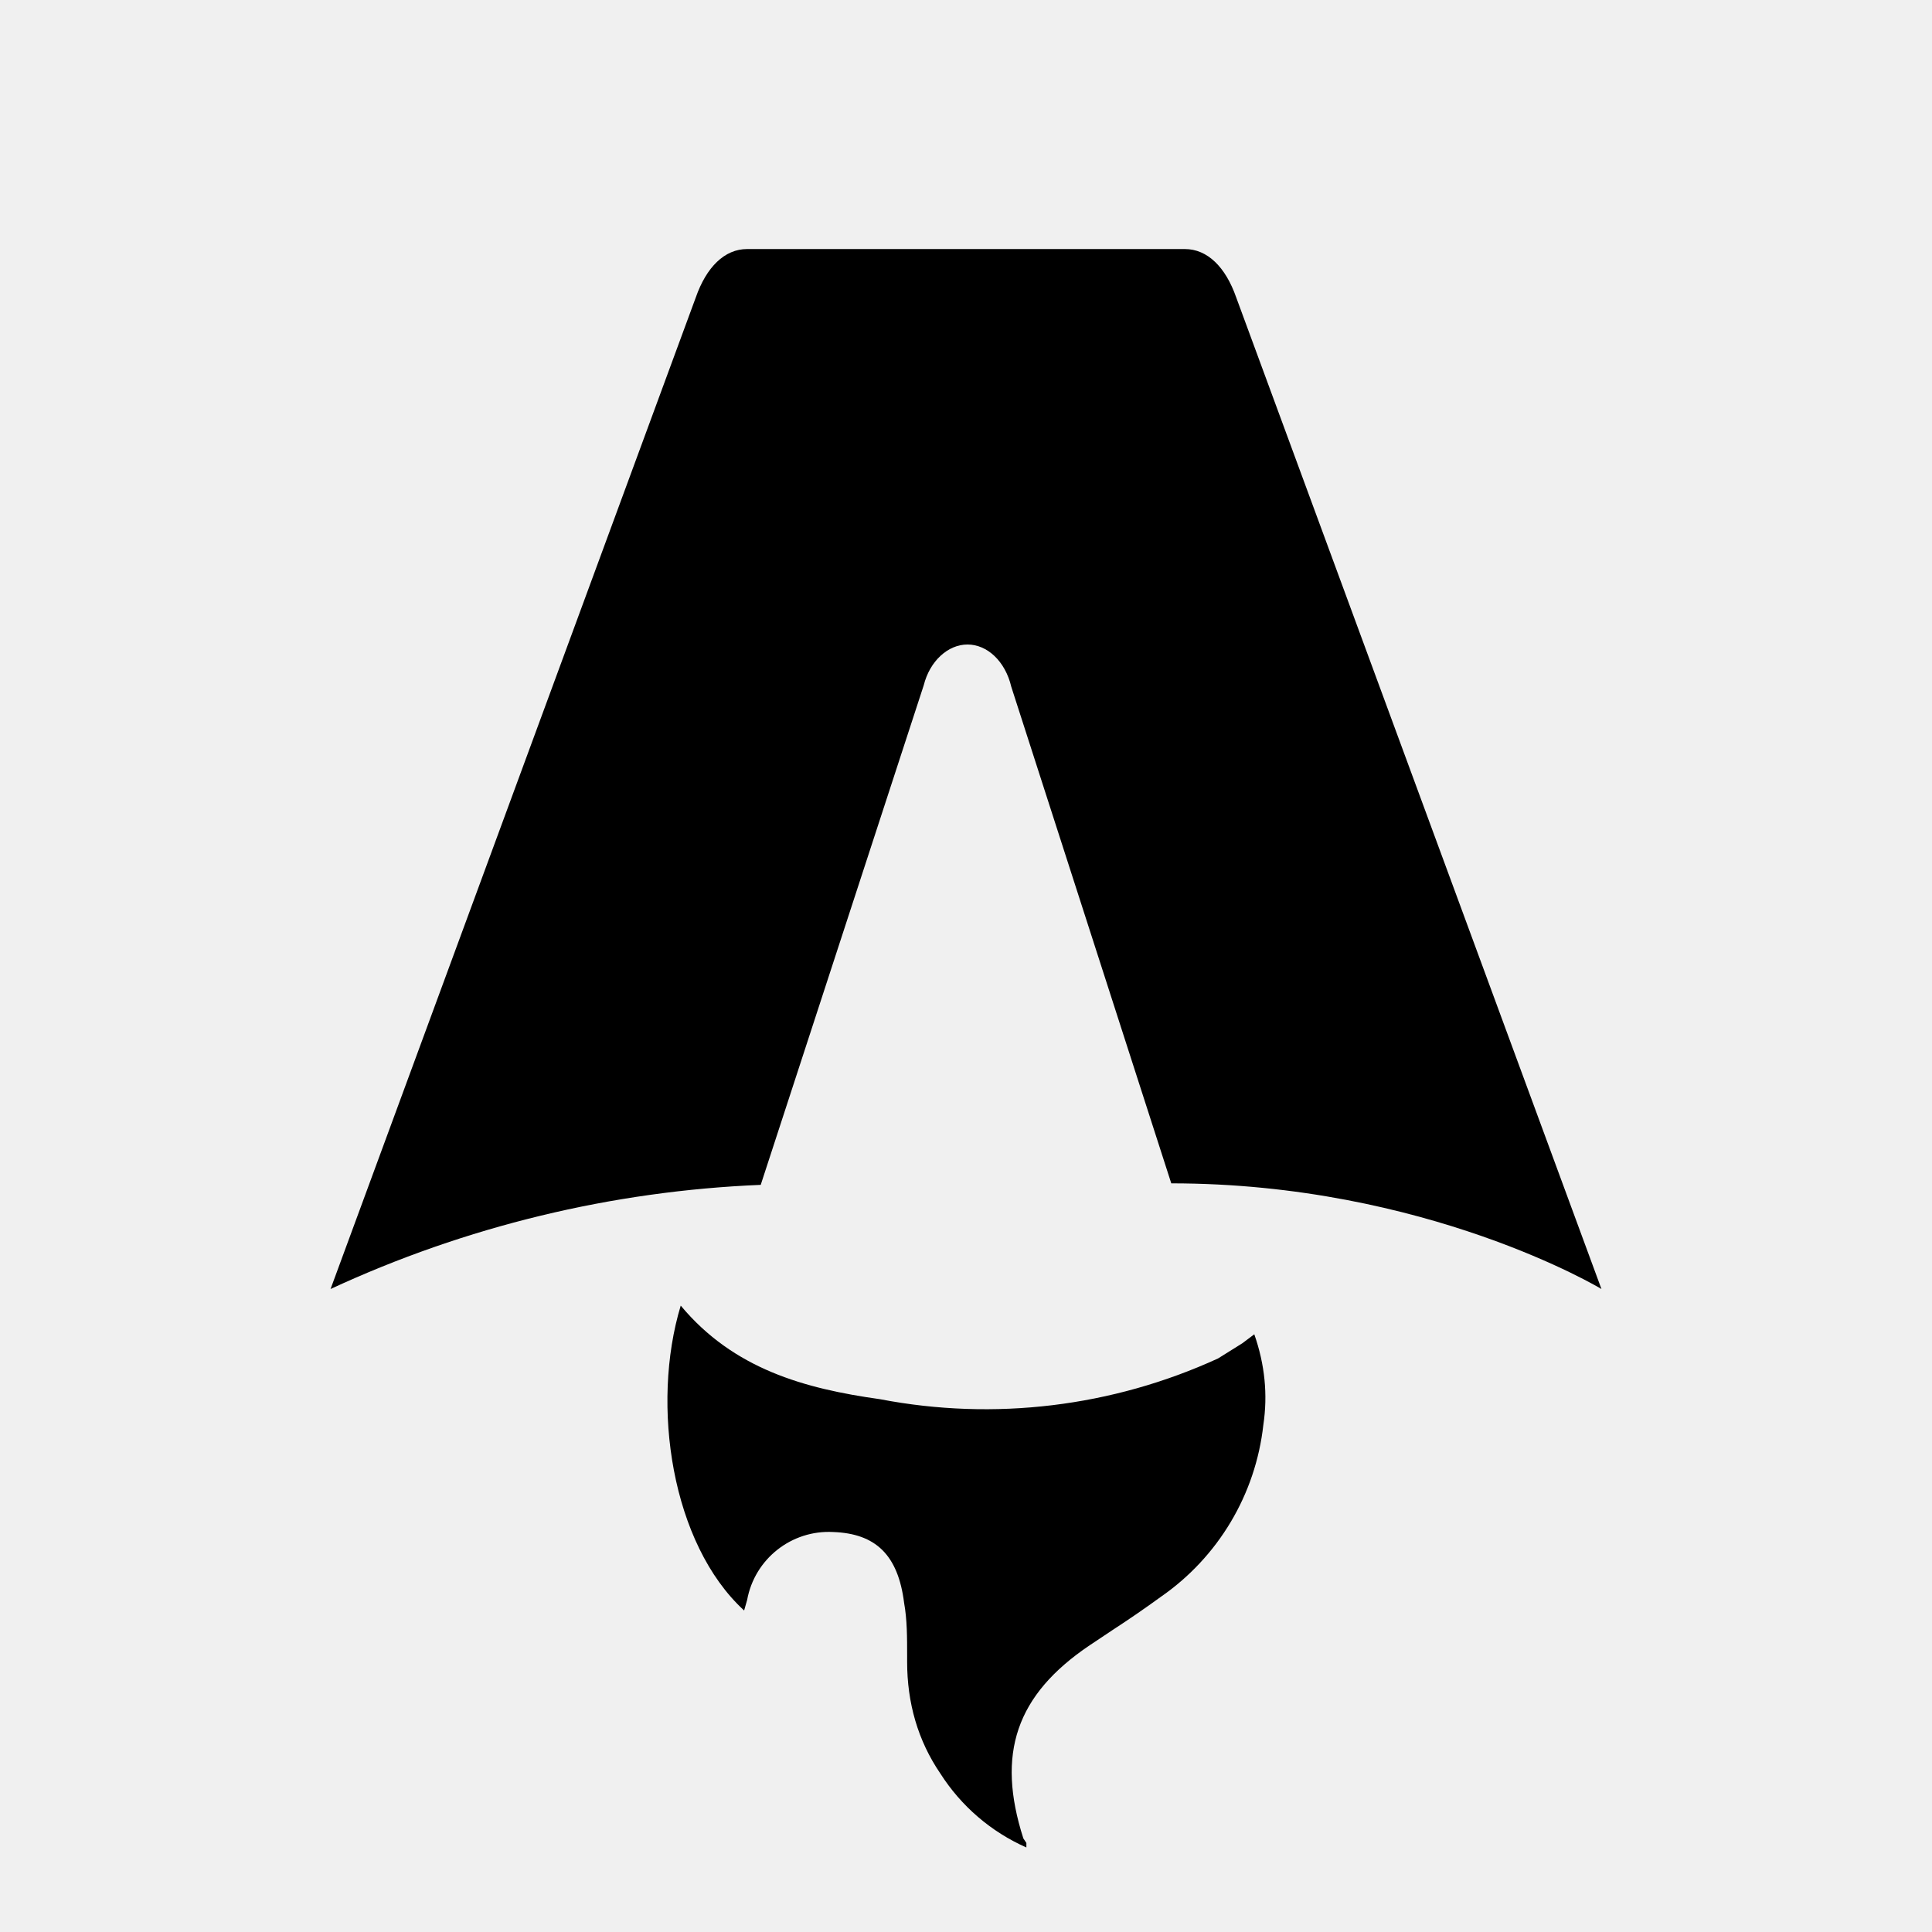
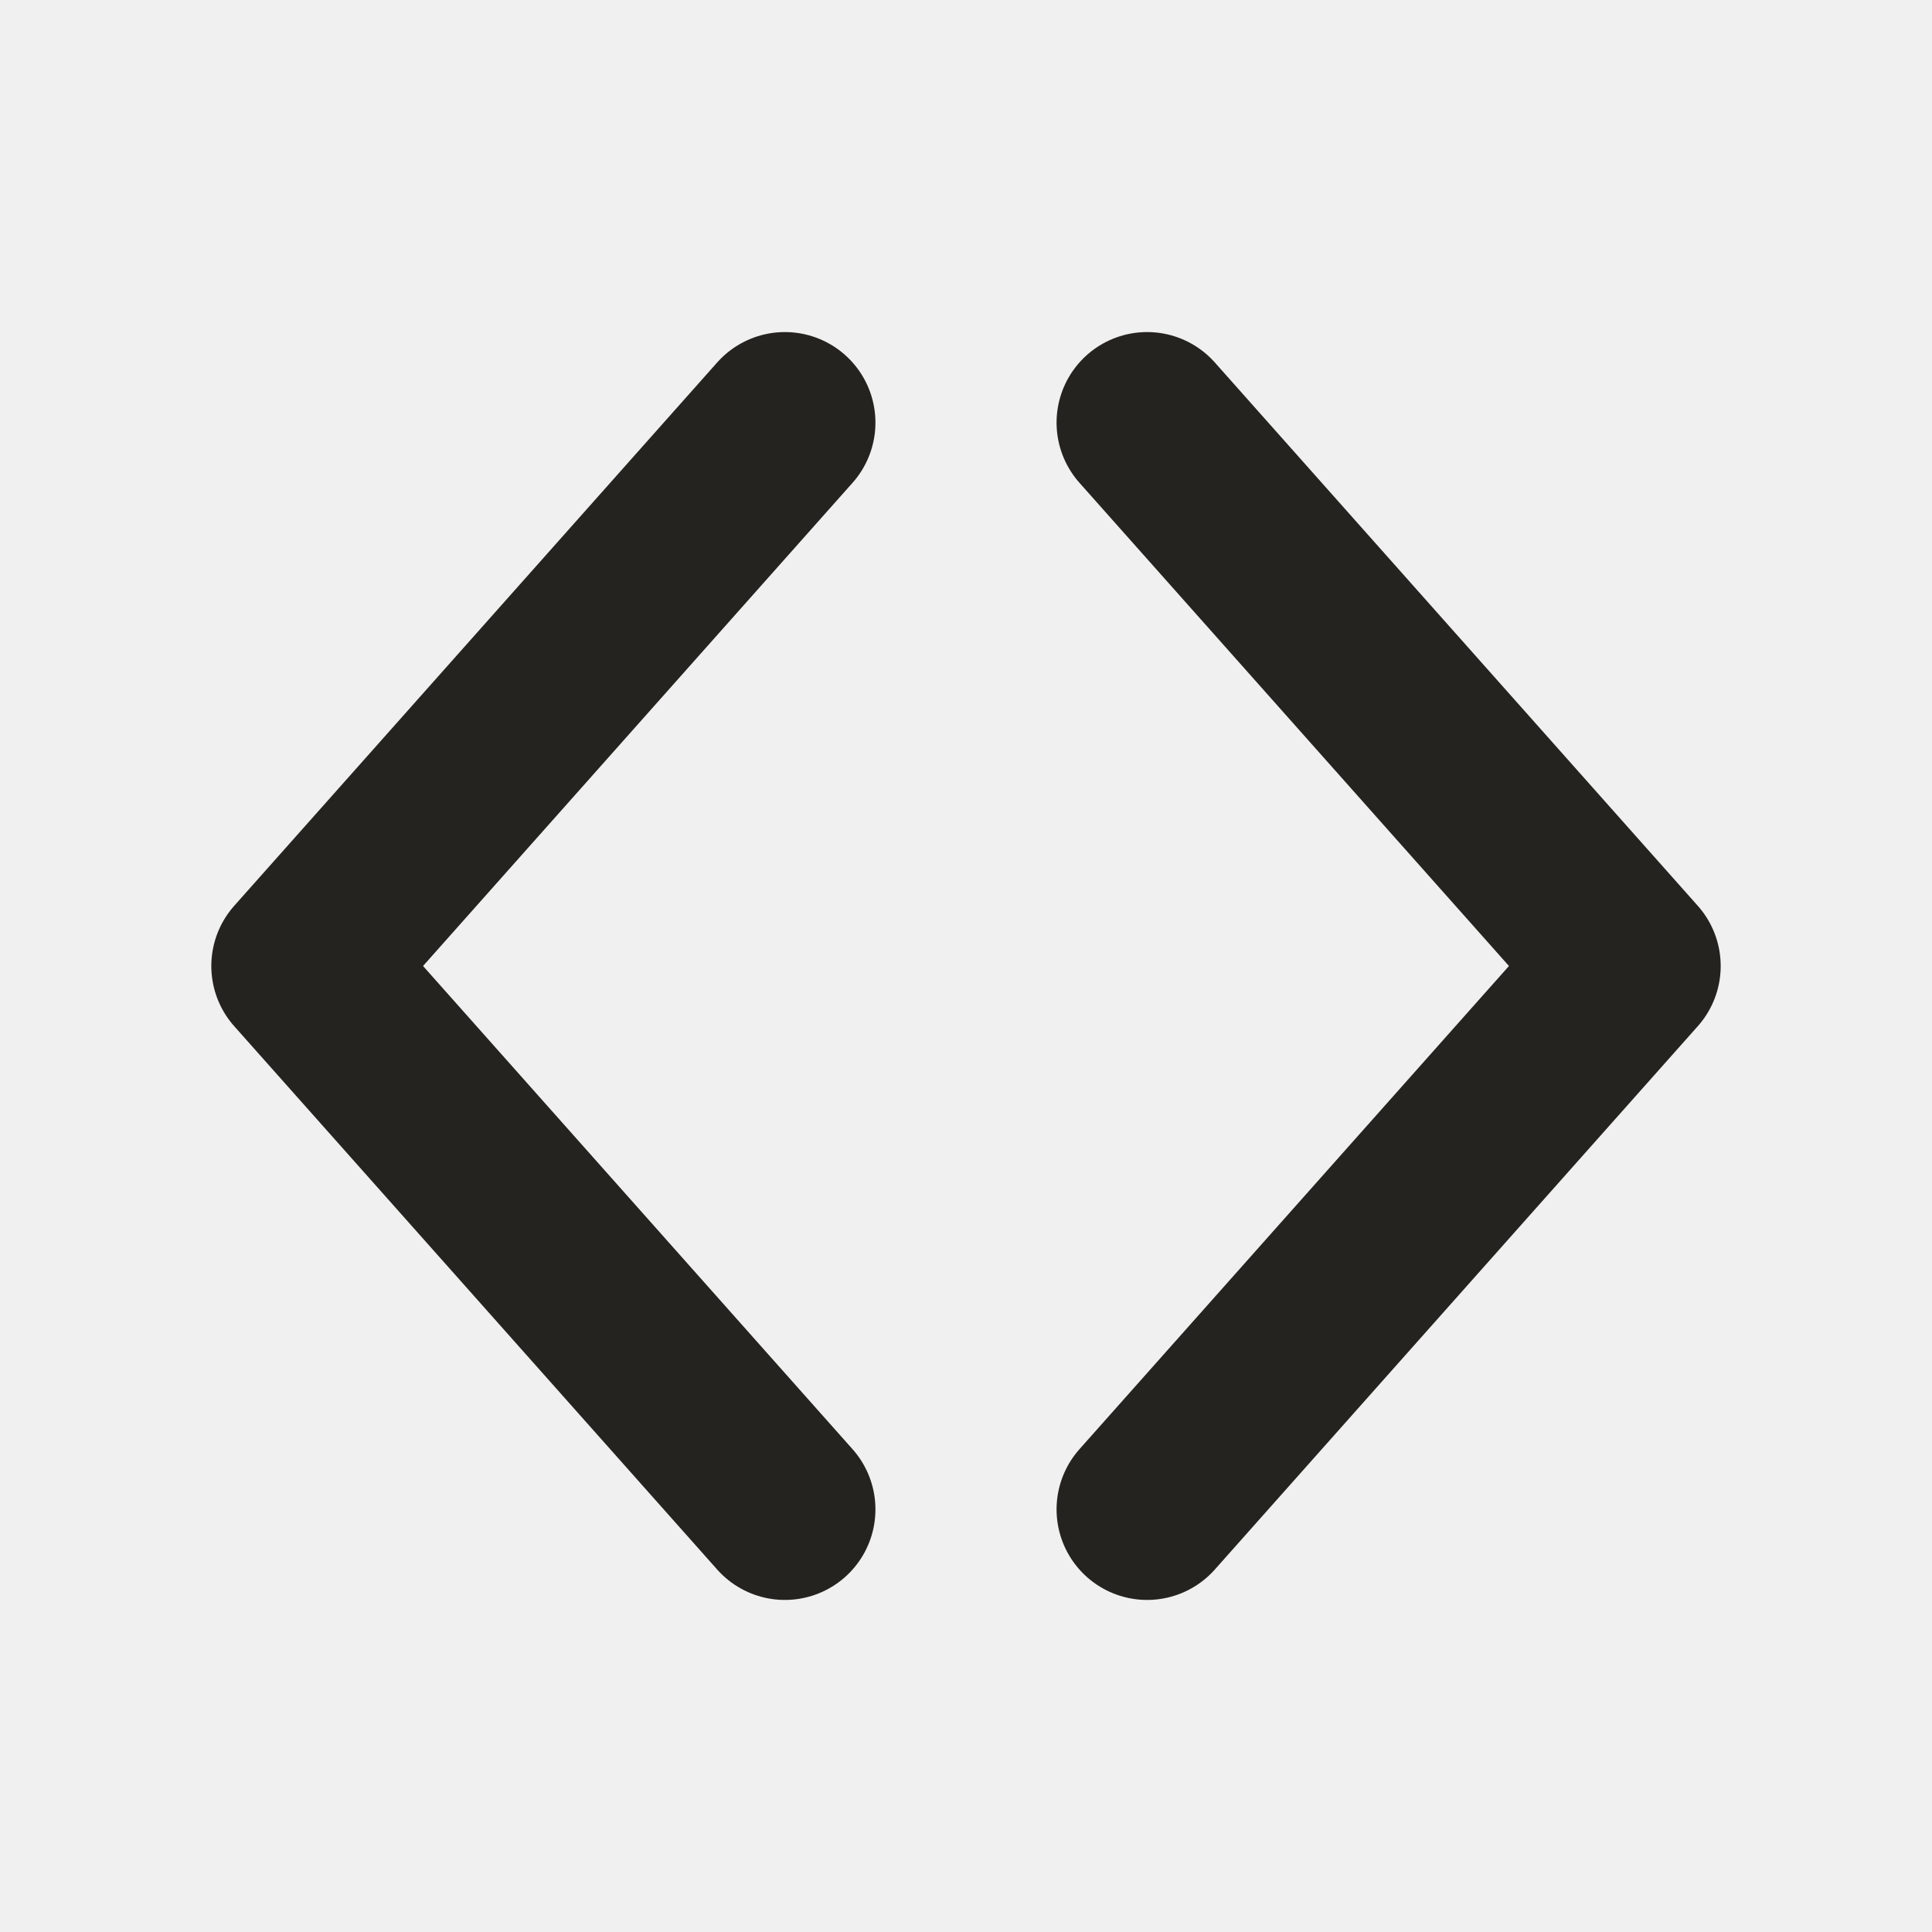
<svg xmlns="http://www.w3.org/2000/svg" fill="none" viewBox="0 0 128 128">
-   <path d="M50.4 78.5a75.1 75.1 0 0 0-28.5 6.9l24.2-65.7c.7-2 1.9-3.2 3.4-3.2h29c1.5 0 2.7 1.2 3.4 3.2l24.2 65.7s-11.6-7-28.5-7L67 45.5c-.4-1.7-1.6-2.8-2.9-2.8-1.3 0-2.5 1.1-2.9 2.7L50.4 78.5Zm-1.1 28.2Zm-4.2-20.2c-2 6.6-.6 15.8 4.2 20.2a17.5 17.5 0 0 1 .2-.7 5.5 5.5 0 0 1 5.7-4.5c2.8.1 4.3 1.5 4.7 4.7.2 1.1.2 2.3.2 3.5v.4c0 2.7.7 5.2 2.2 7.4a13 13 0 0 0 5.7 4.9v-.3l-.2-.3c-1.8-5.6-.5-9.5 4.4-12.8l1.5-1a73 73 0 0 0 3.2-2.2 16 16 0 0 0 6.8-11.4c.3-2 .1-4-.6-6l-.8.6-1.6 1a37 37 0 0 1-22.4 2.7c-5-.7-9.7-2-13.2-6.2Z" />
-   <style>
-         path { fill: #000; }
-         @media (prefers-color-scheme: dark) {
-             path { fill: #FFF; }
-         }
-     </style>
+   <path d="M52 28 20 64l32 36M76 28l32 36-32 36" stroke="#25231F" stroke-width="12" stroke-linecap="round" stroke-linejoin="round" />
</svg>
